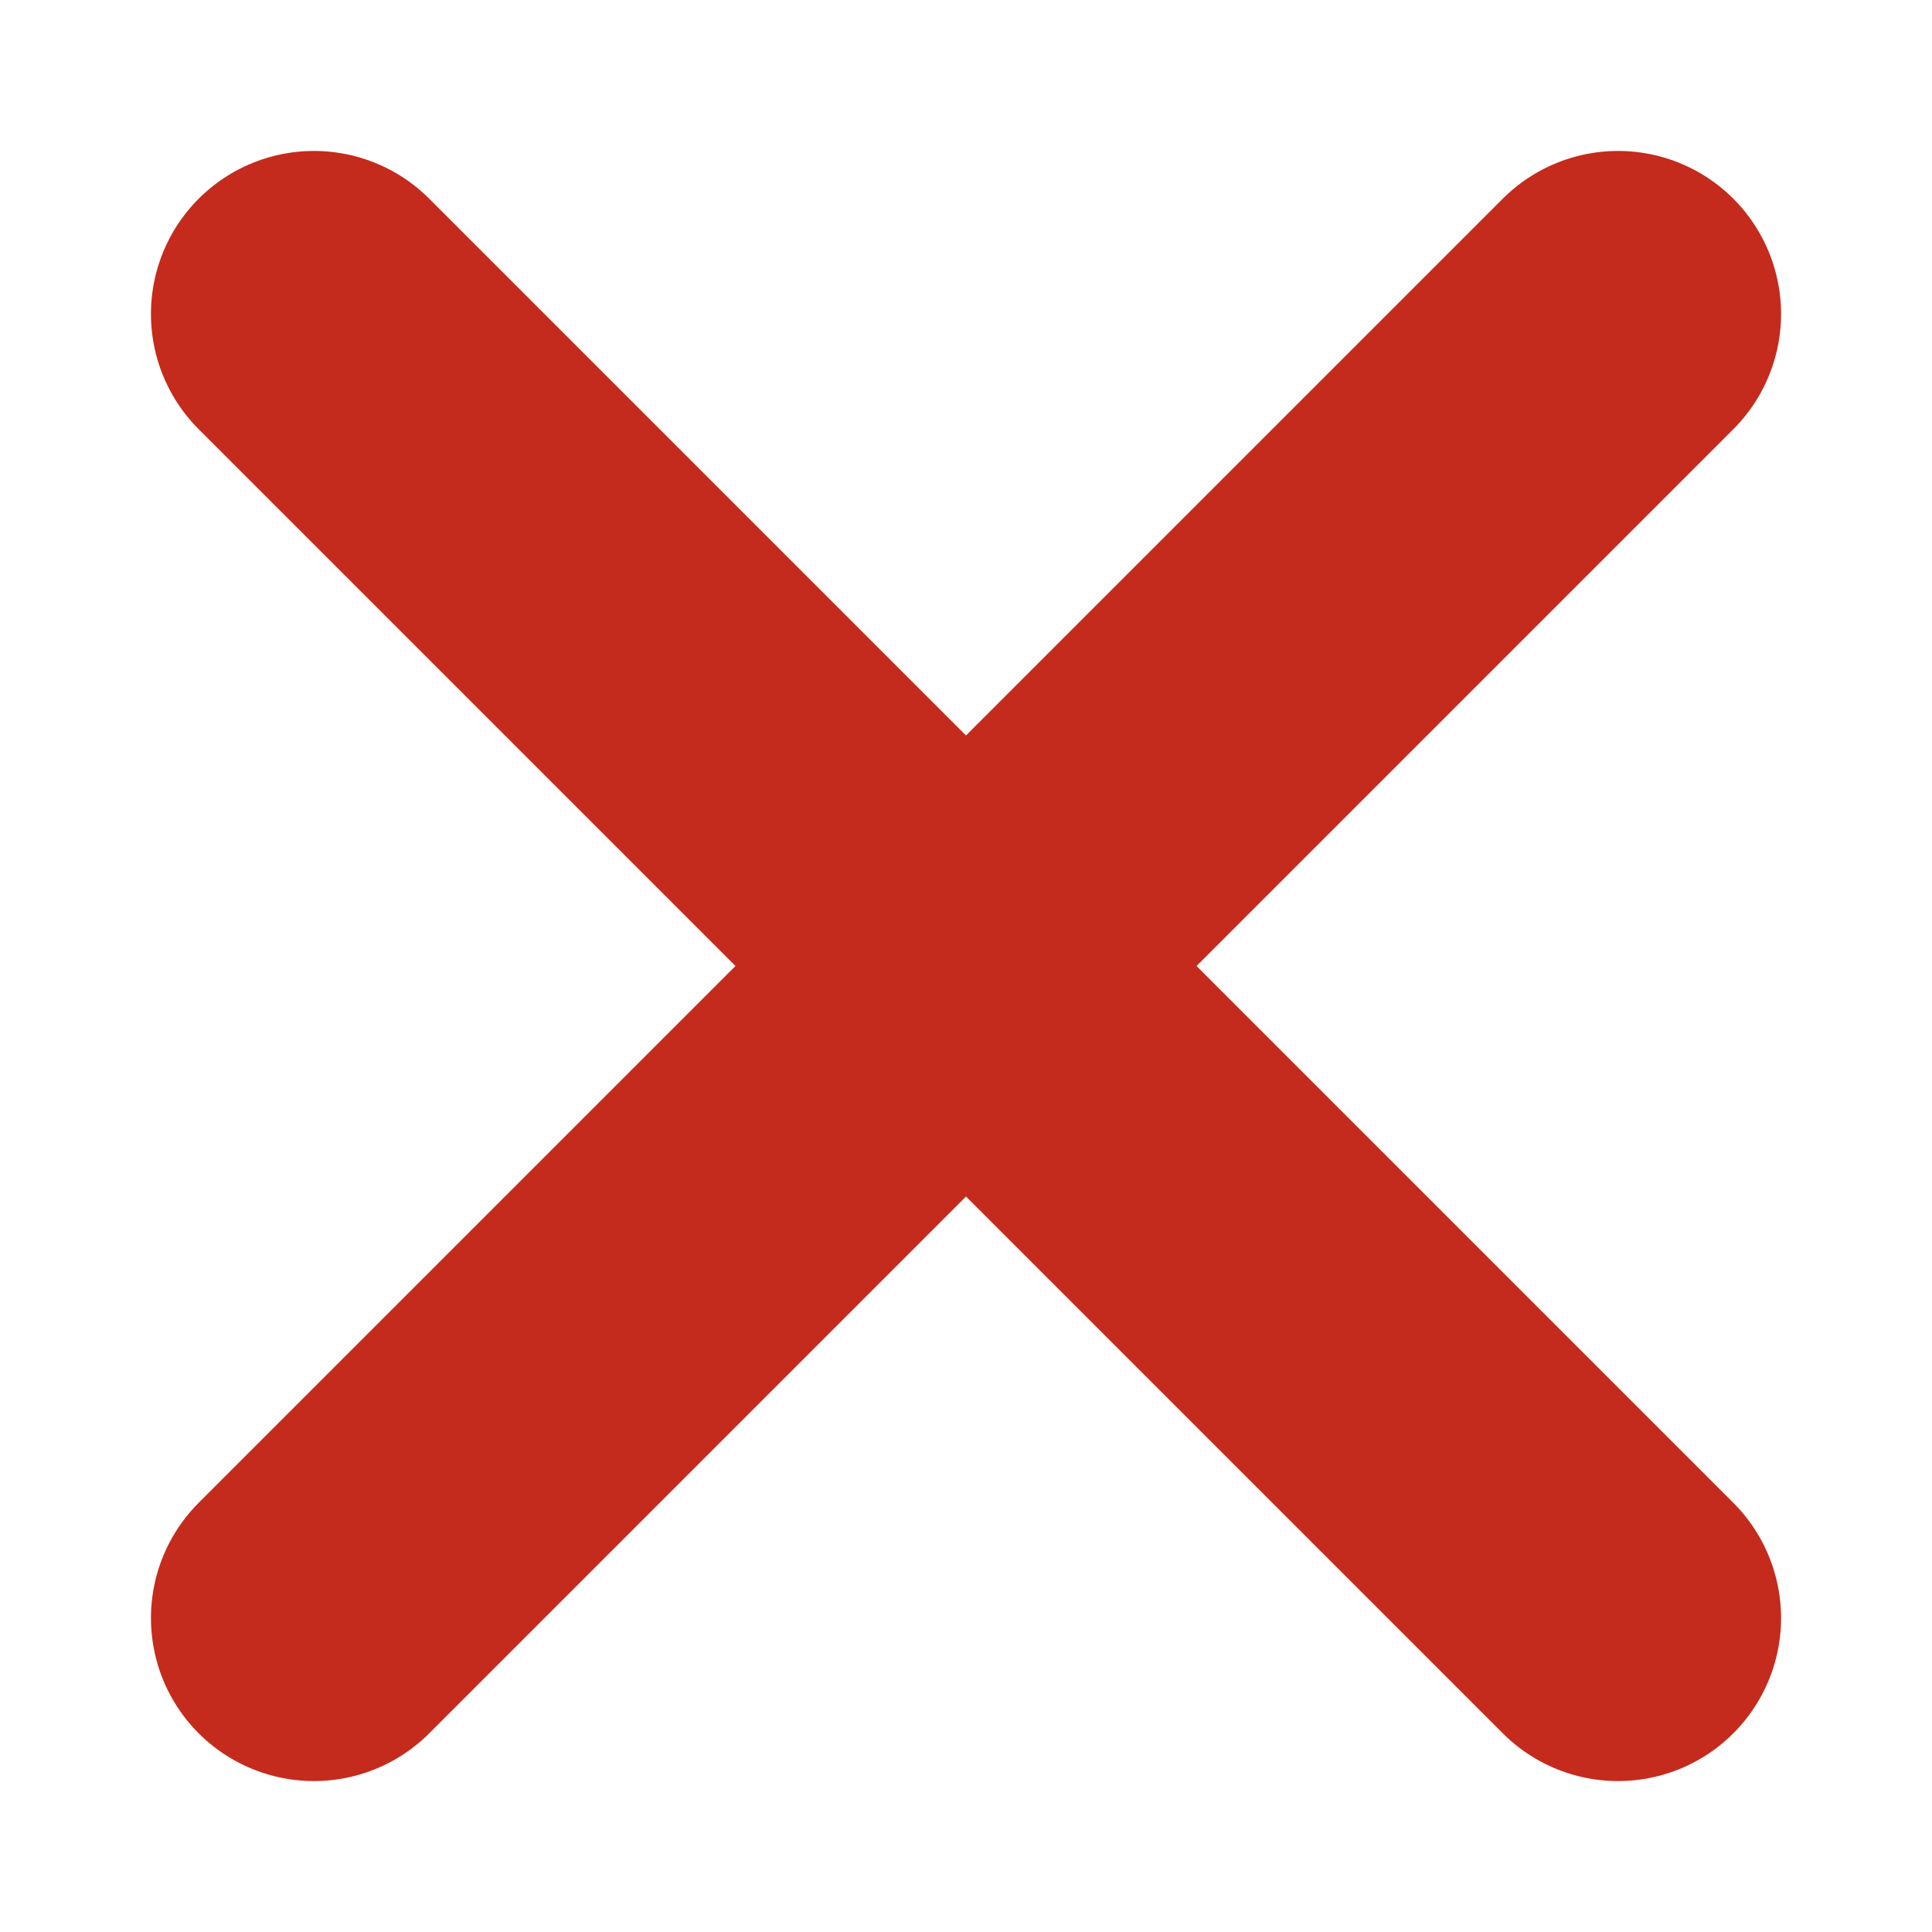
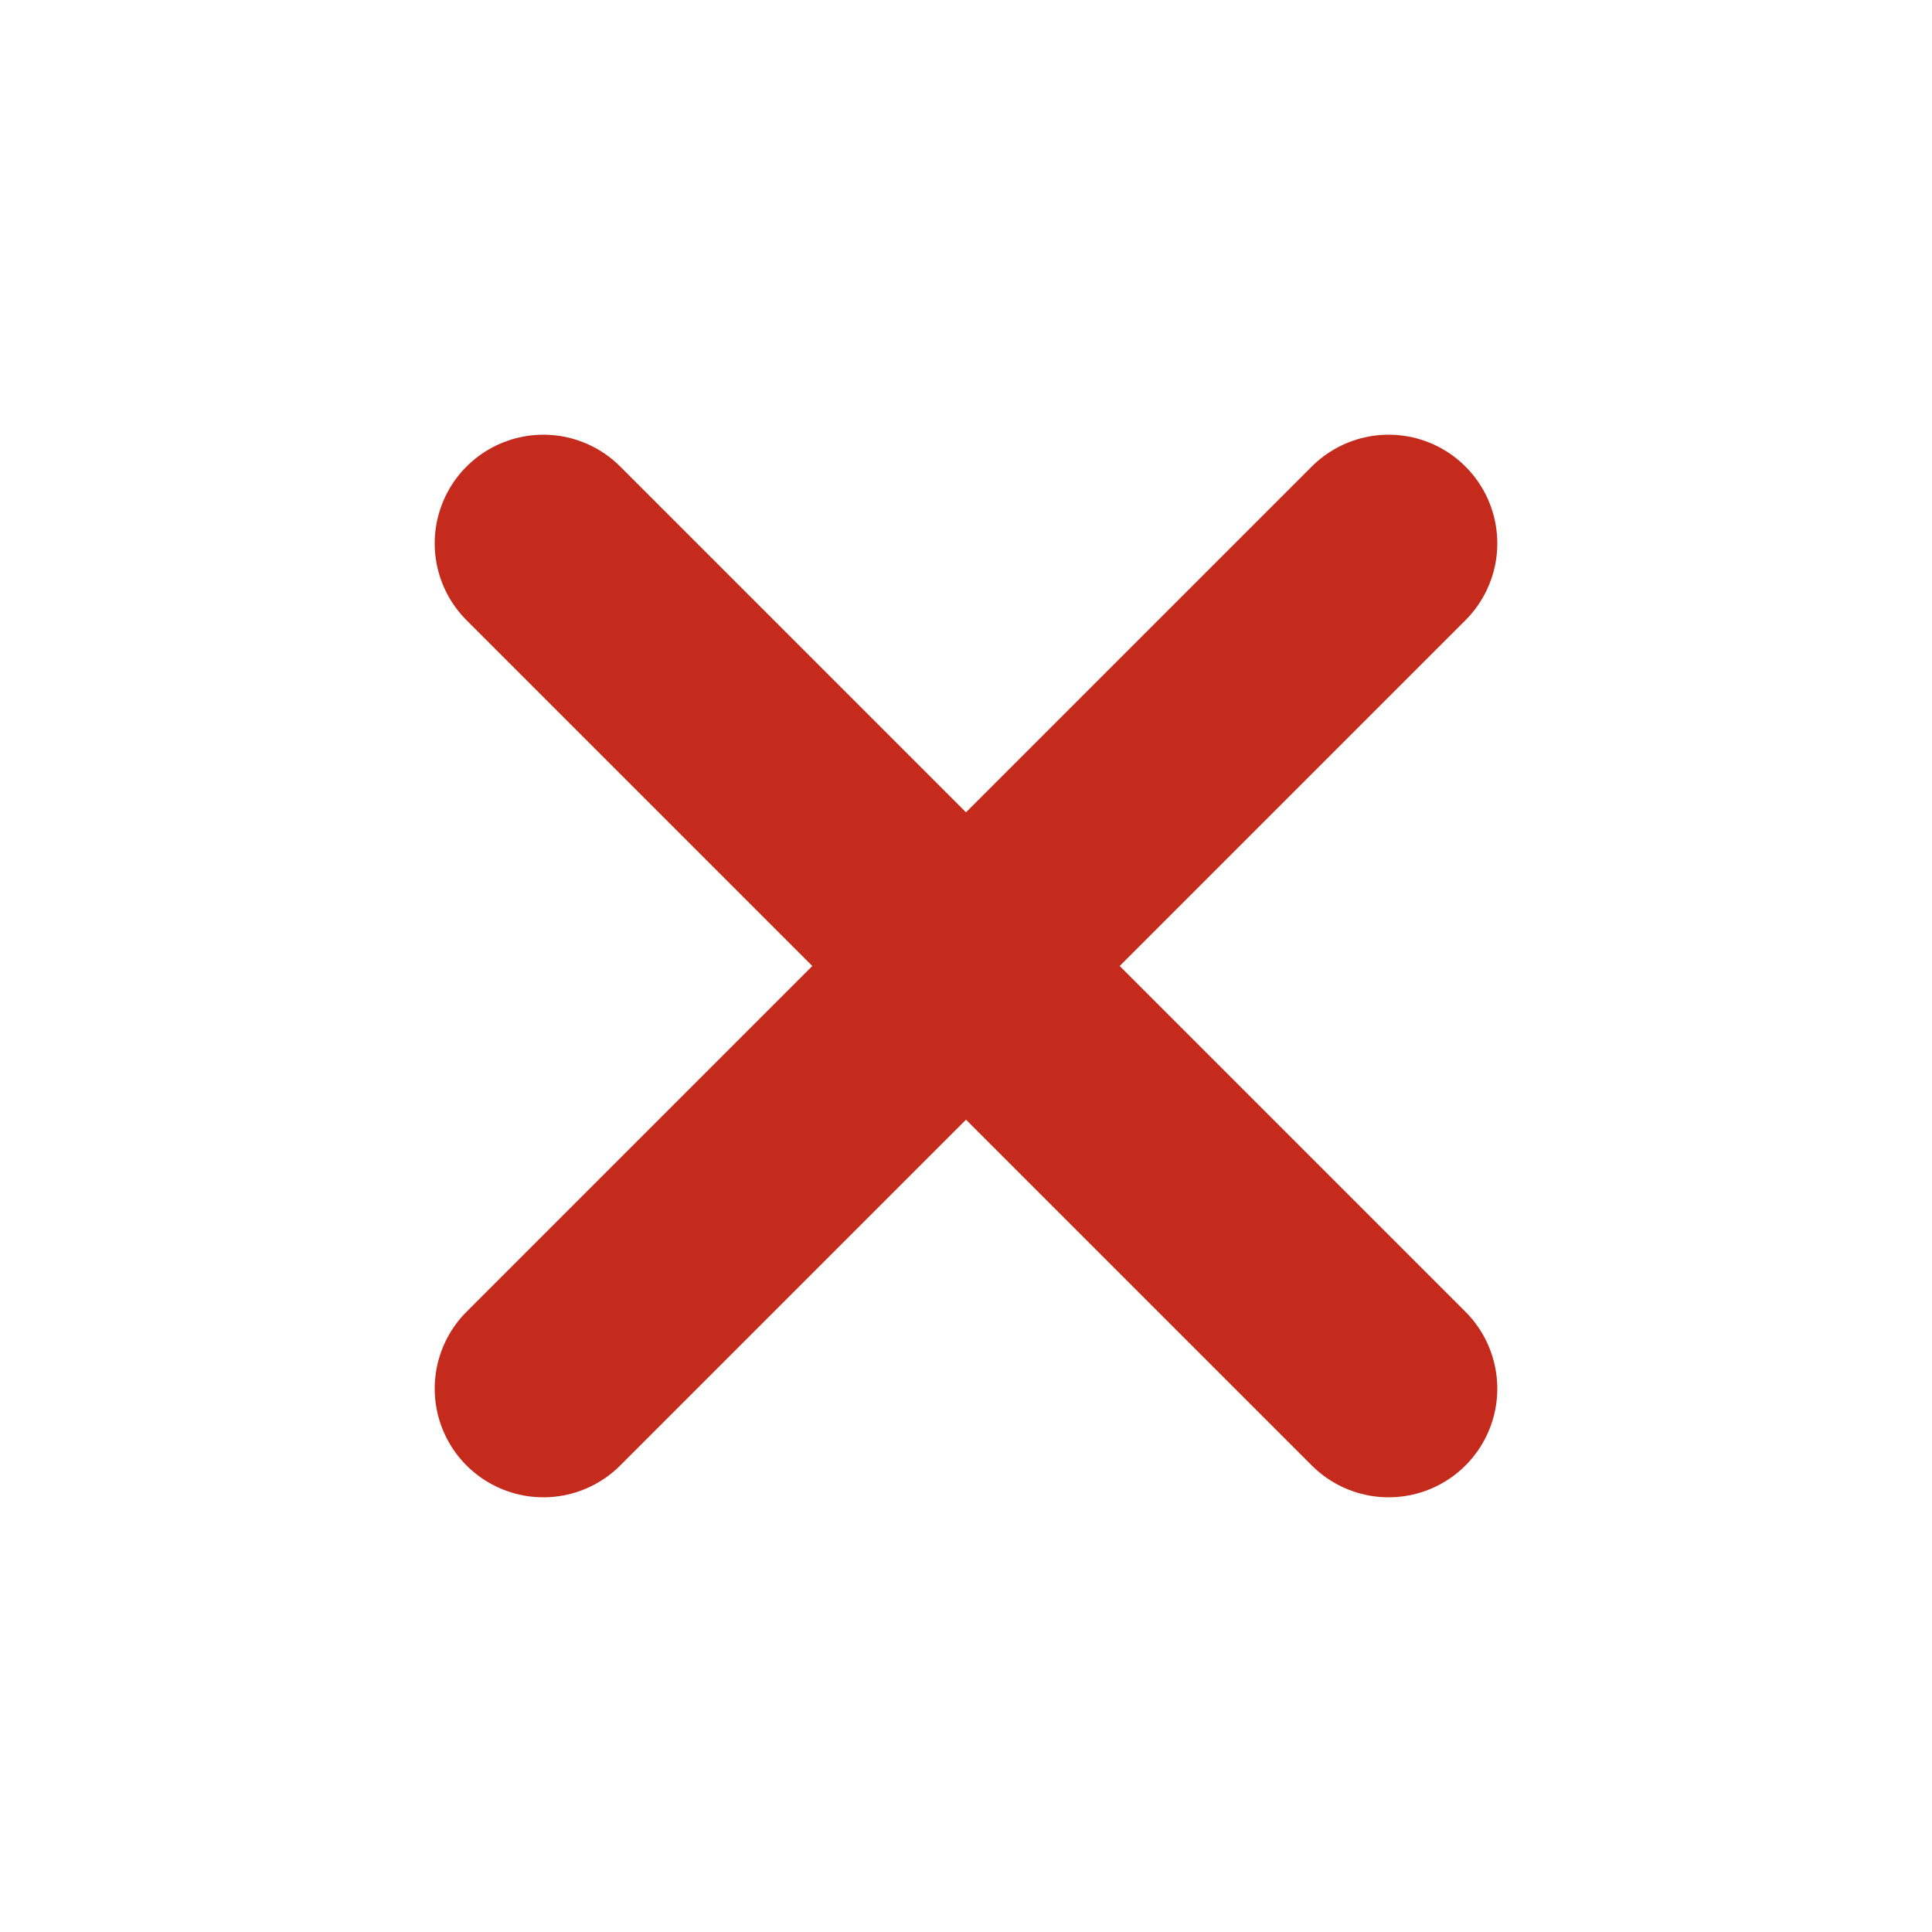
<svg xmlns="http://www.w3.org/2000/svg" width="16" height="16" viewBox="0 0 16 16">
-   <g transform="translate(-2.8 -2.8) scale(1.35)">
-     <path d="M4 4 12 12M12 4 4 12" fill="none" stroke="#c42b1c" stroke-width="2" stroke-linecap="round" stroke-linejoin="round" />
-   </g>
+   <path d="M4.5 4.5 11.5 11.5M11.5 4.5 4.5 11.5" fill="none" stroke="#c42b1c" stroke-width="1.8" stroke-linecap="round" stroke-linejoin="round" />
</svg>
